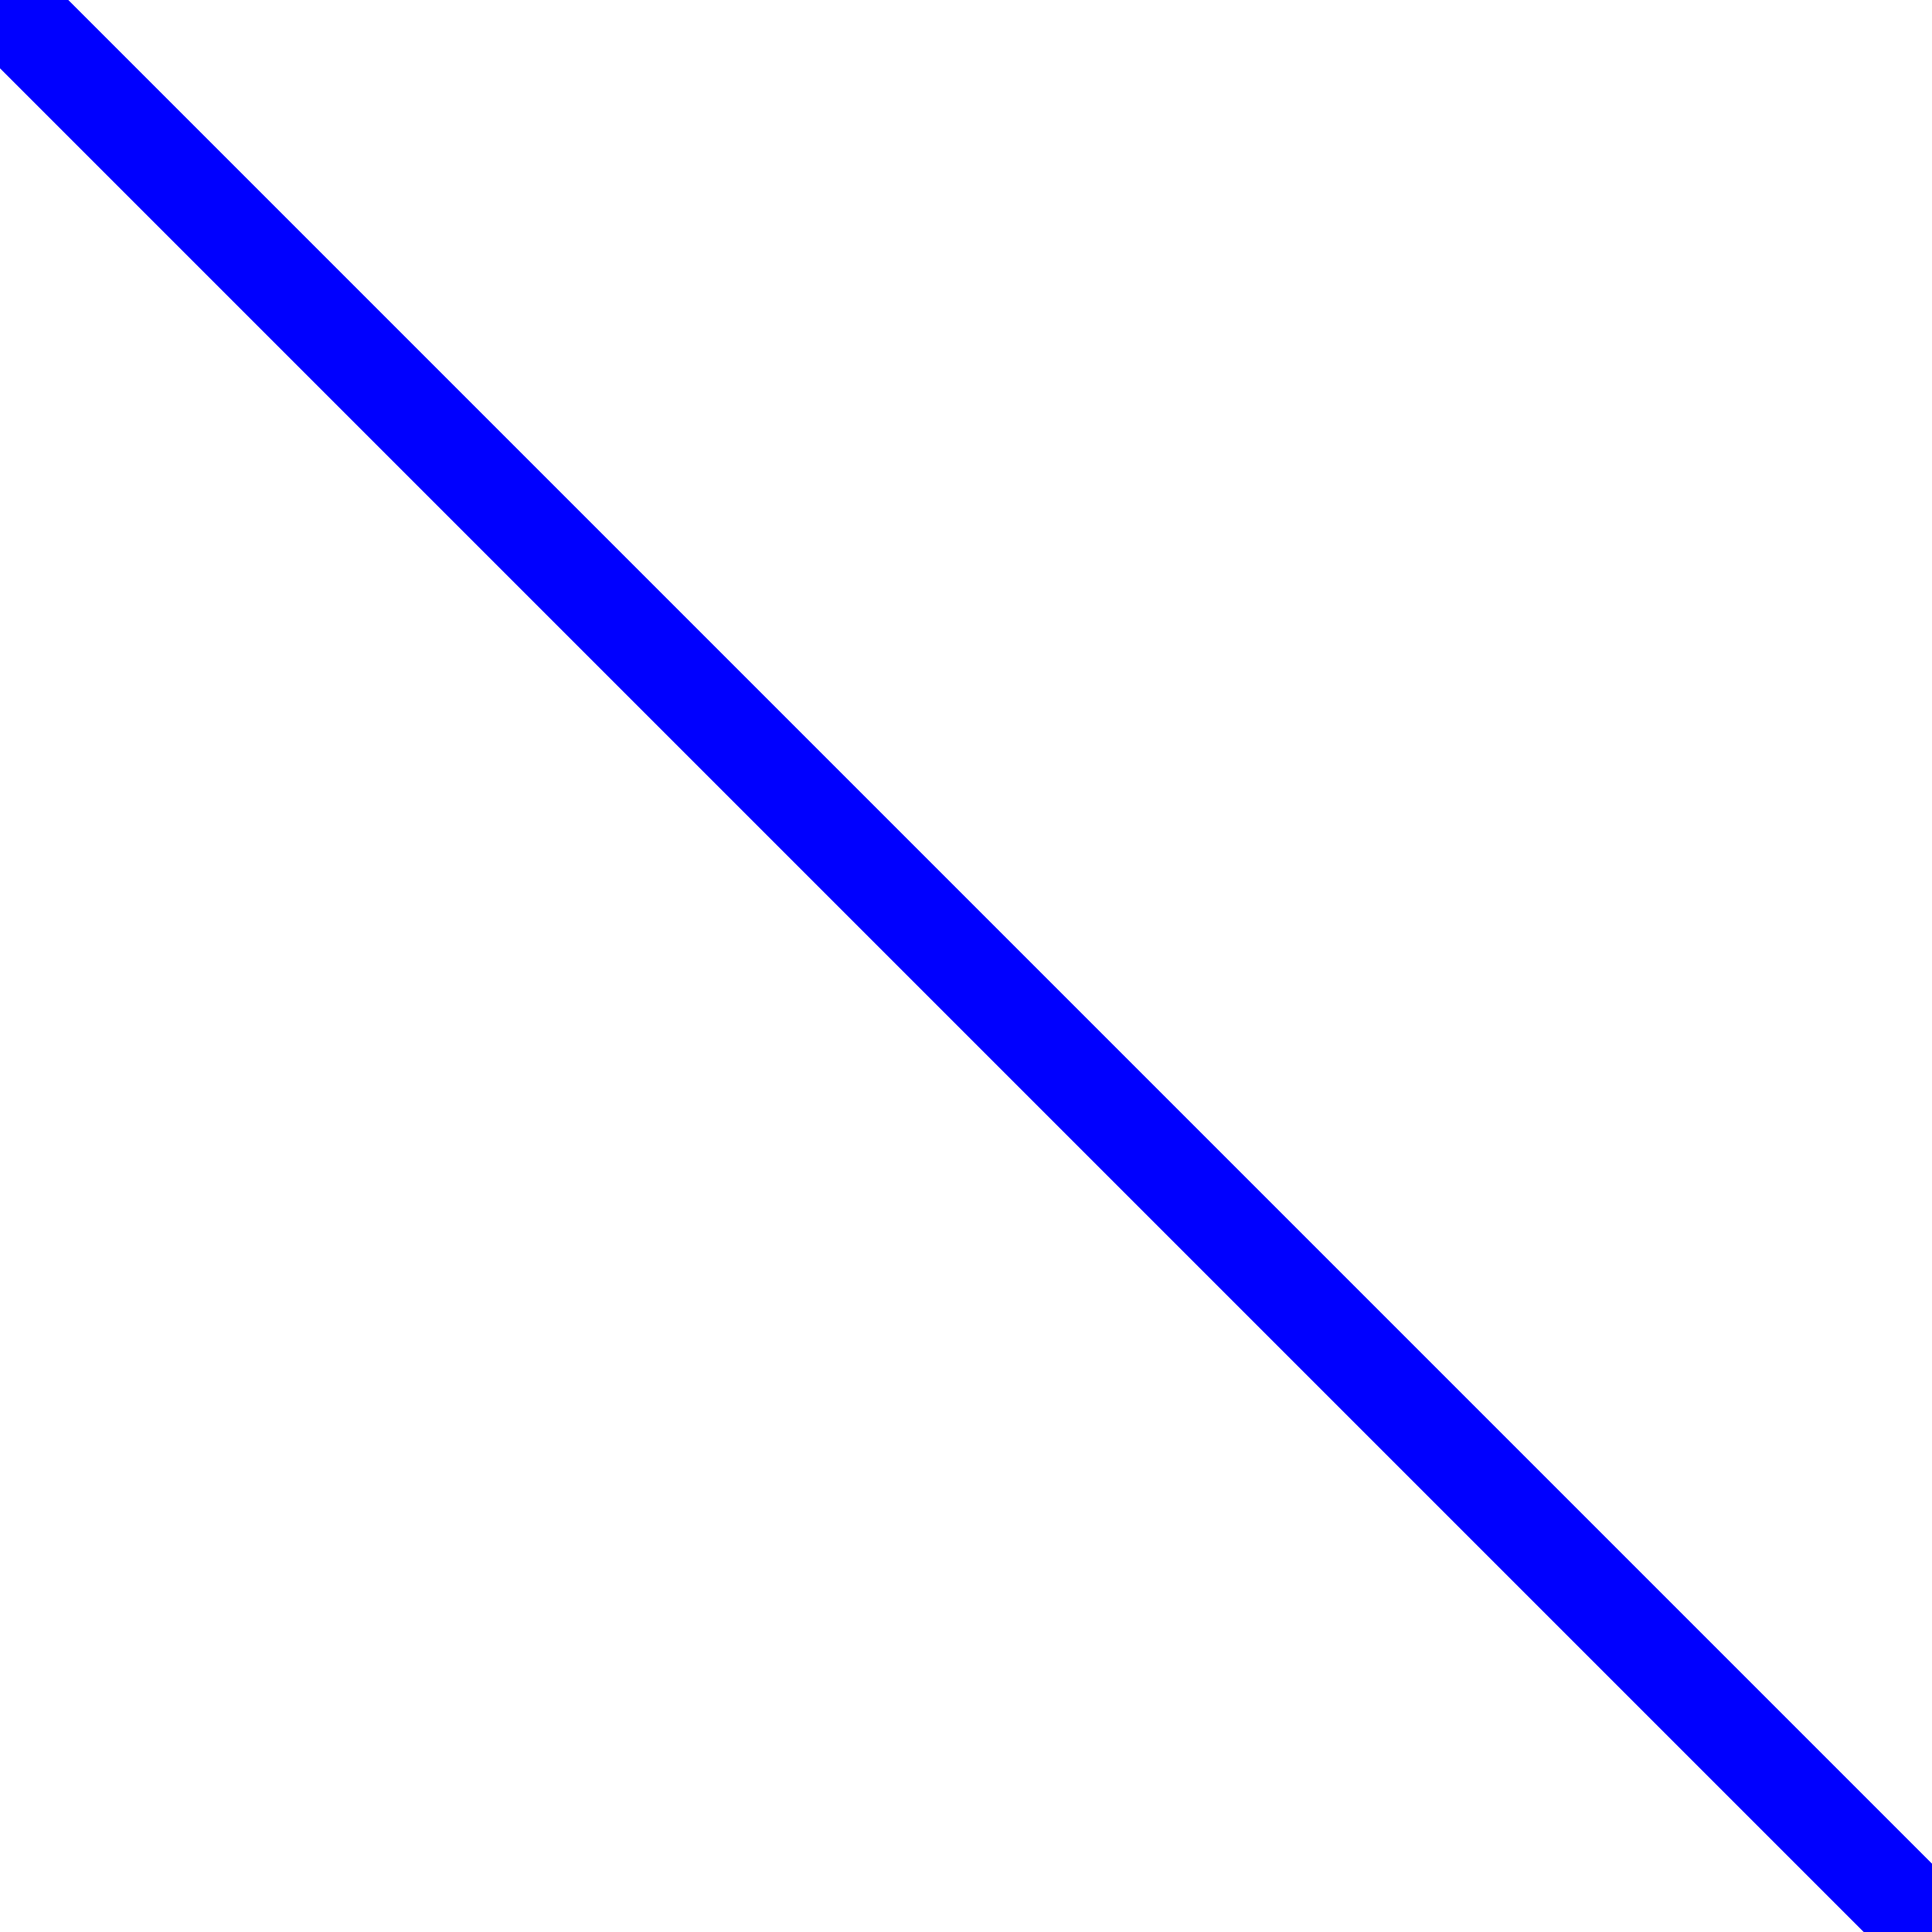
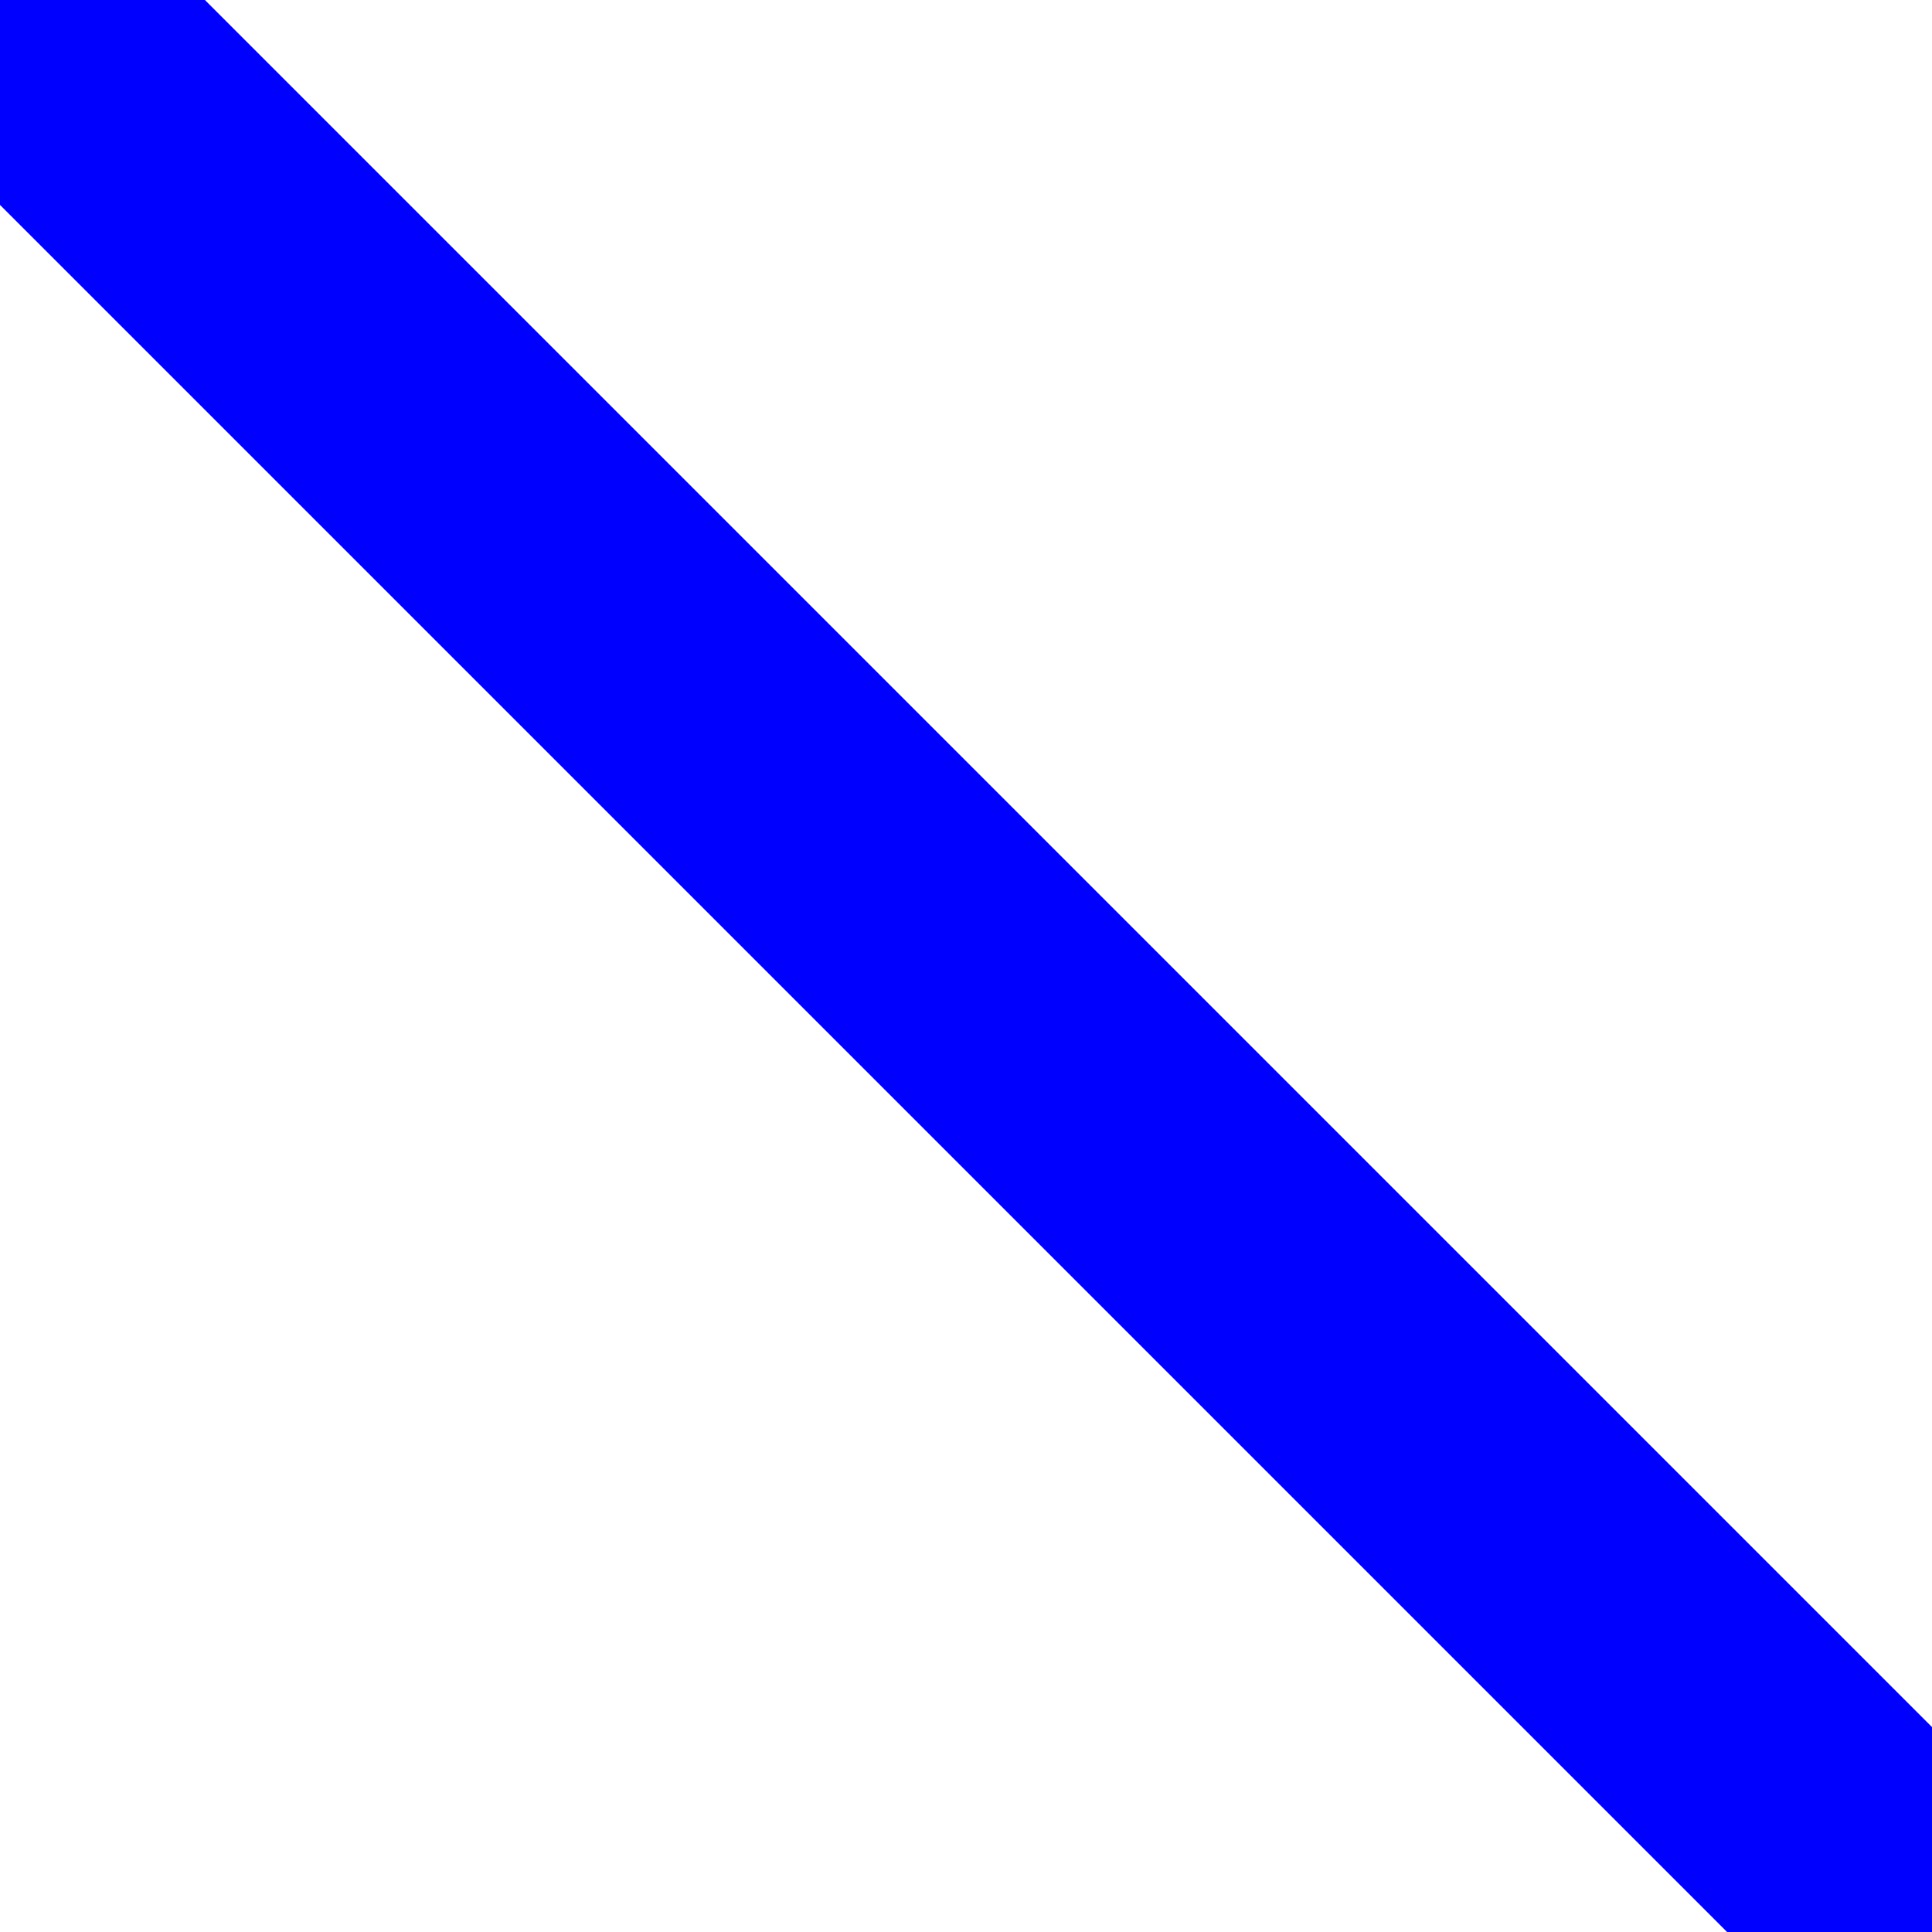
- <svg xmlns="http://www.w3.org/2000/svg" version="1.1" id="Layer_1" x="0px" y="0px" viewBox="0 0 20 20" style="enable-background:new 0 0 1809 1009;" xml:space="preserve">
-   <line id="ll7" x1="0" y1="0" x2="20" y2="20" stroke="blue" />
+ <svg xmlns="http://www.w3.org/2000/svg" version="1.1" x="0px" y="0px" viewBox="0 0 20 20" style="background-color: gray" xml:space="preserve">
+   <line id="ll" x1="0" y1="0" x2="20" y2="20" stroke="blue" stroke-width="3" />
</svg>
